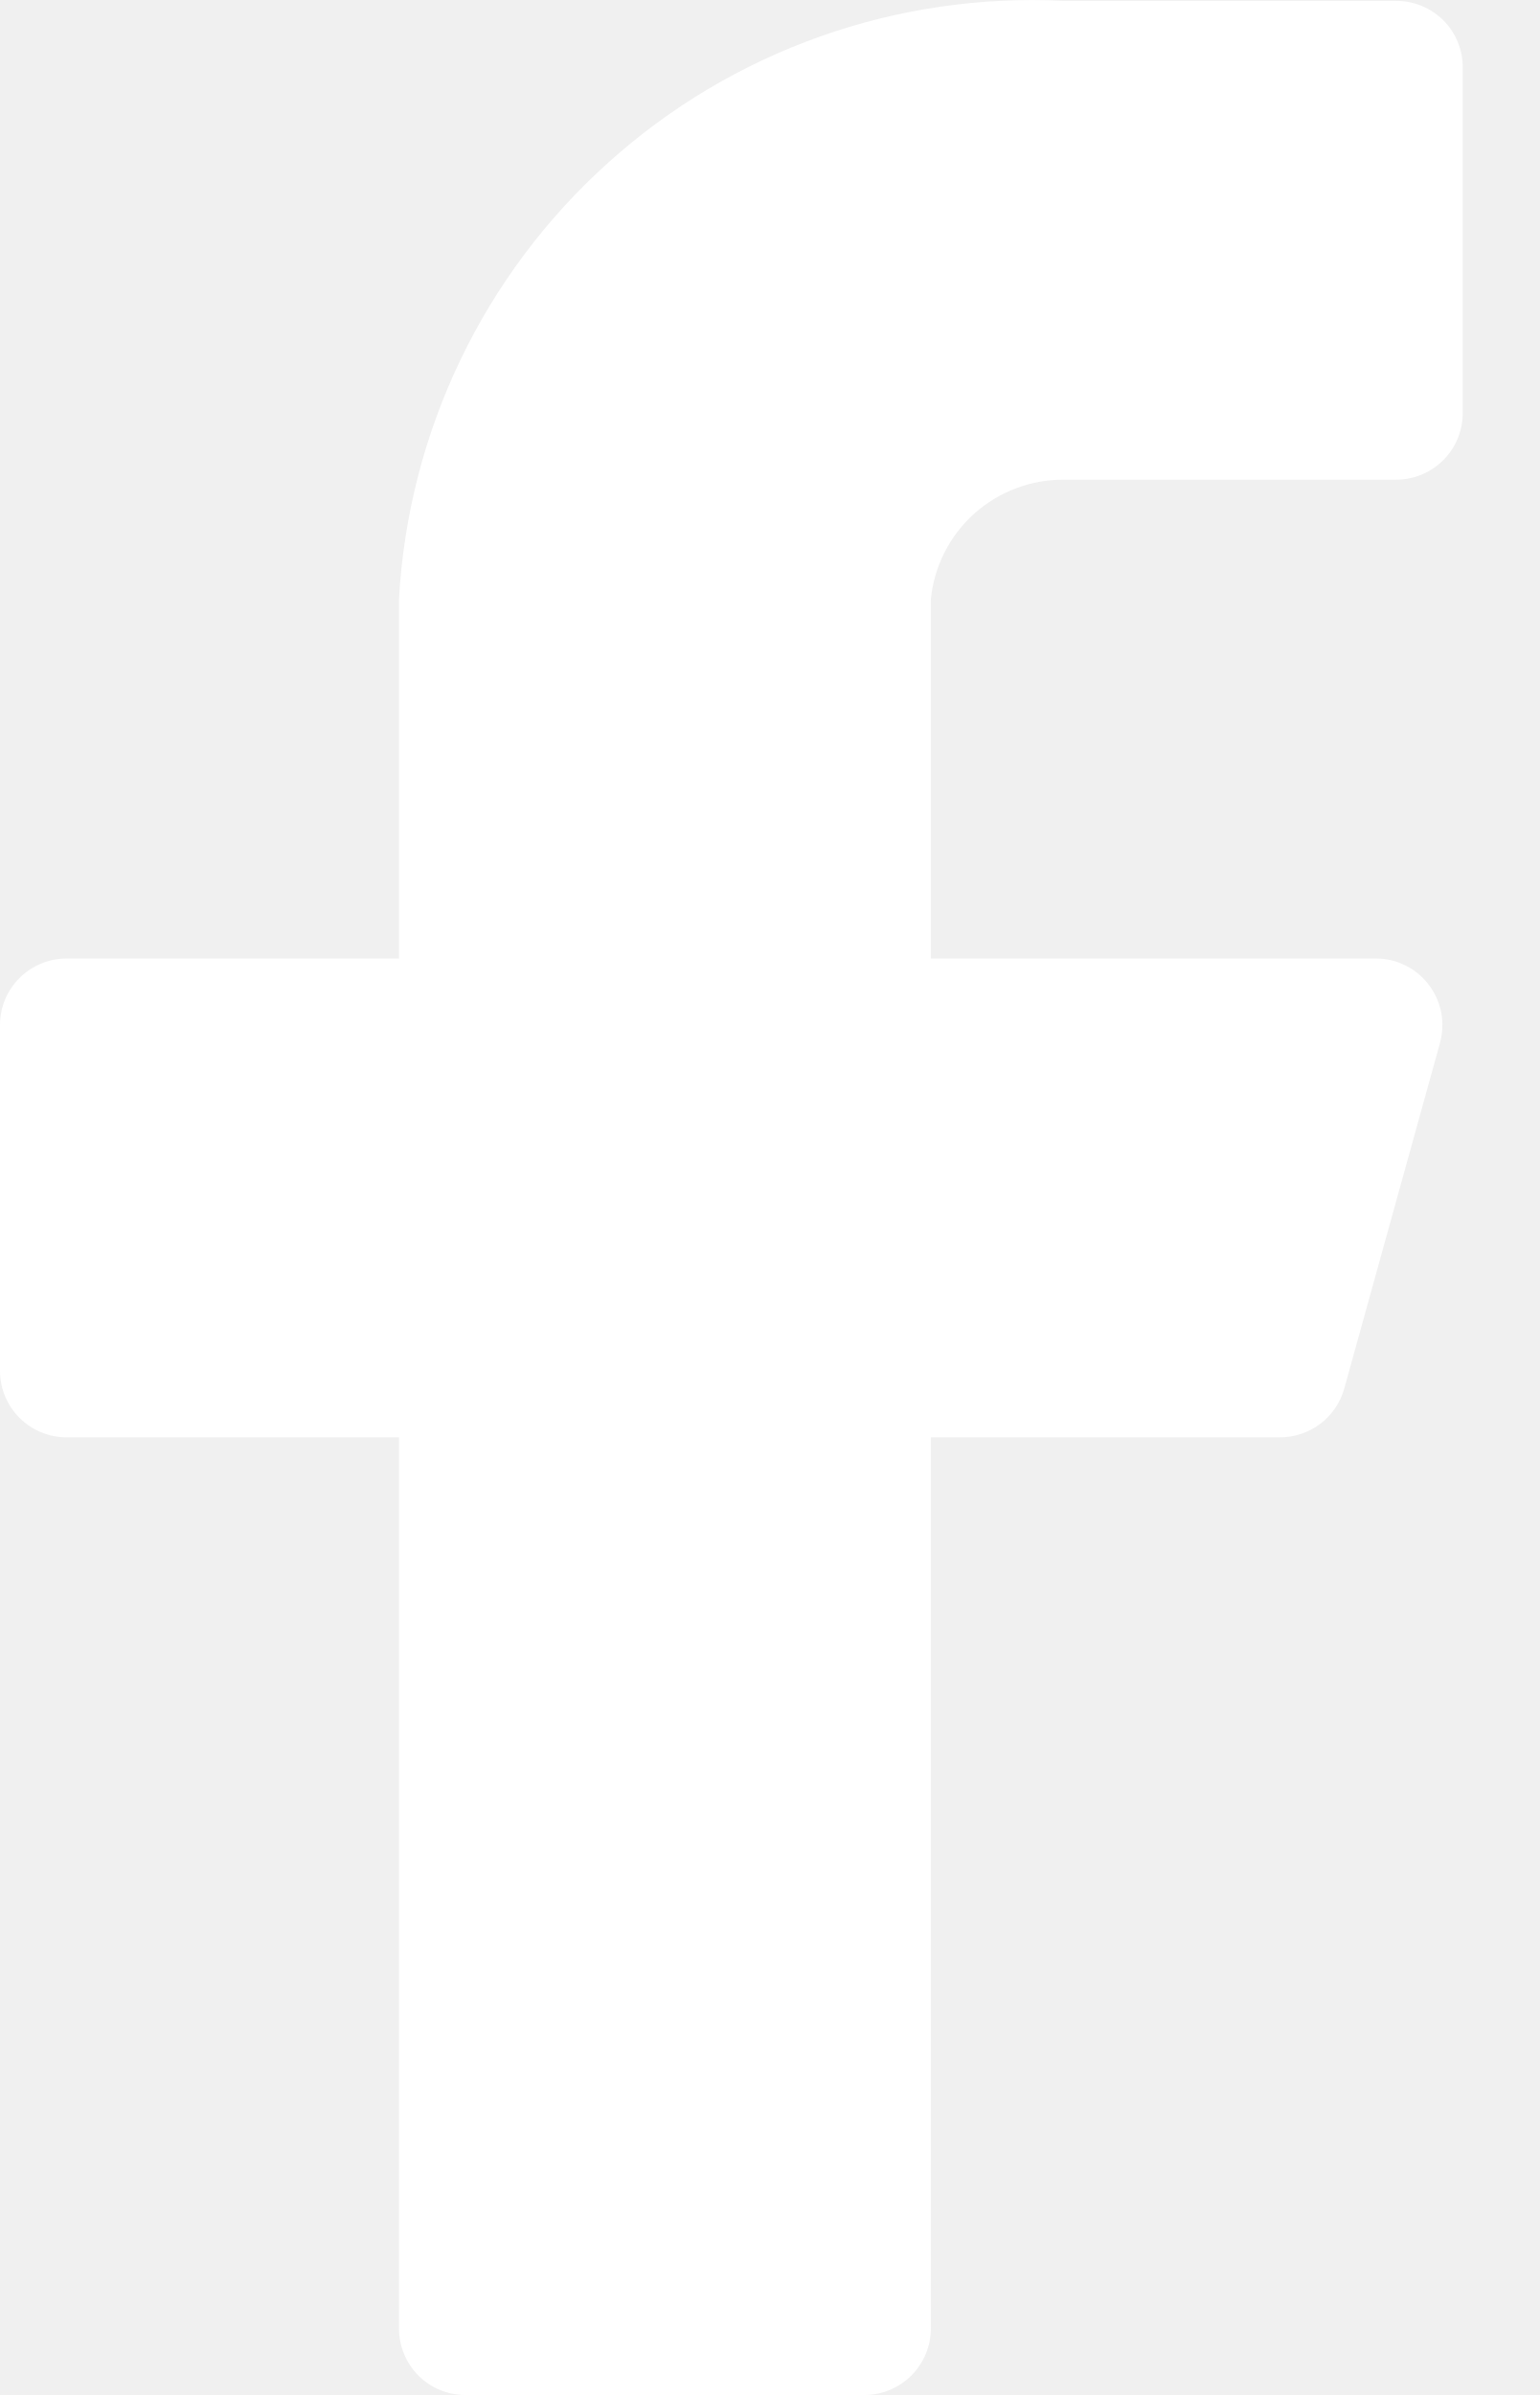
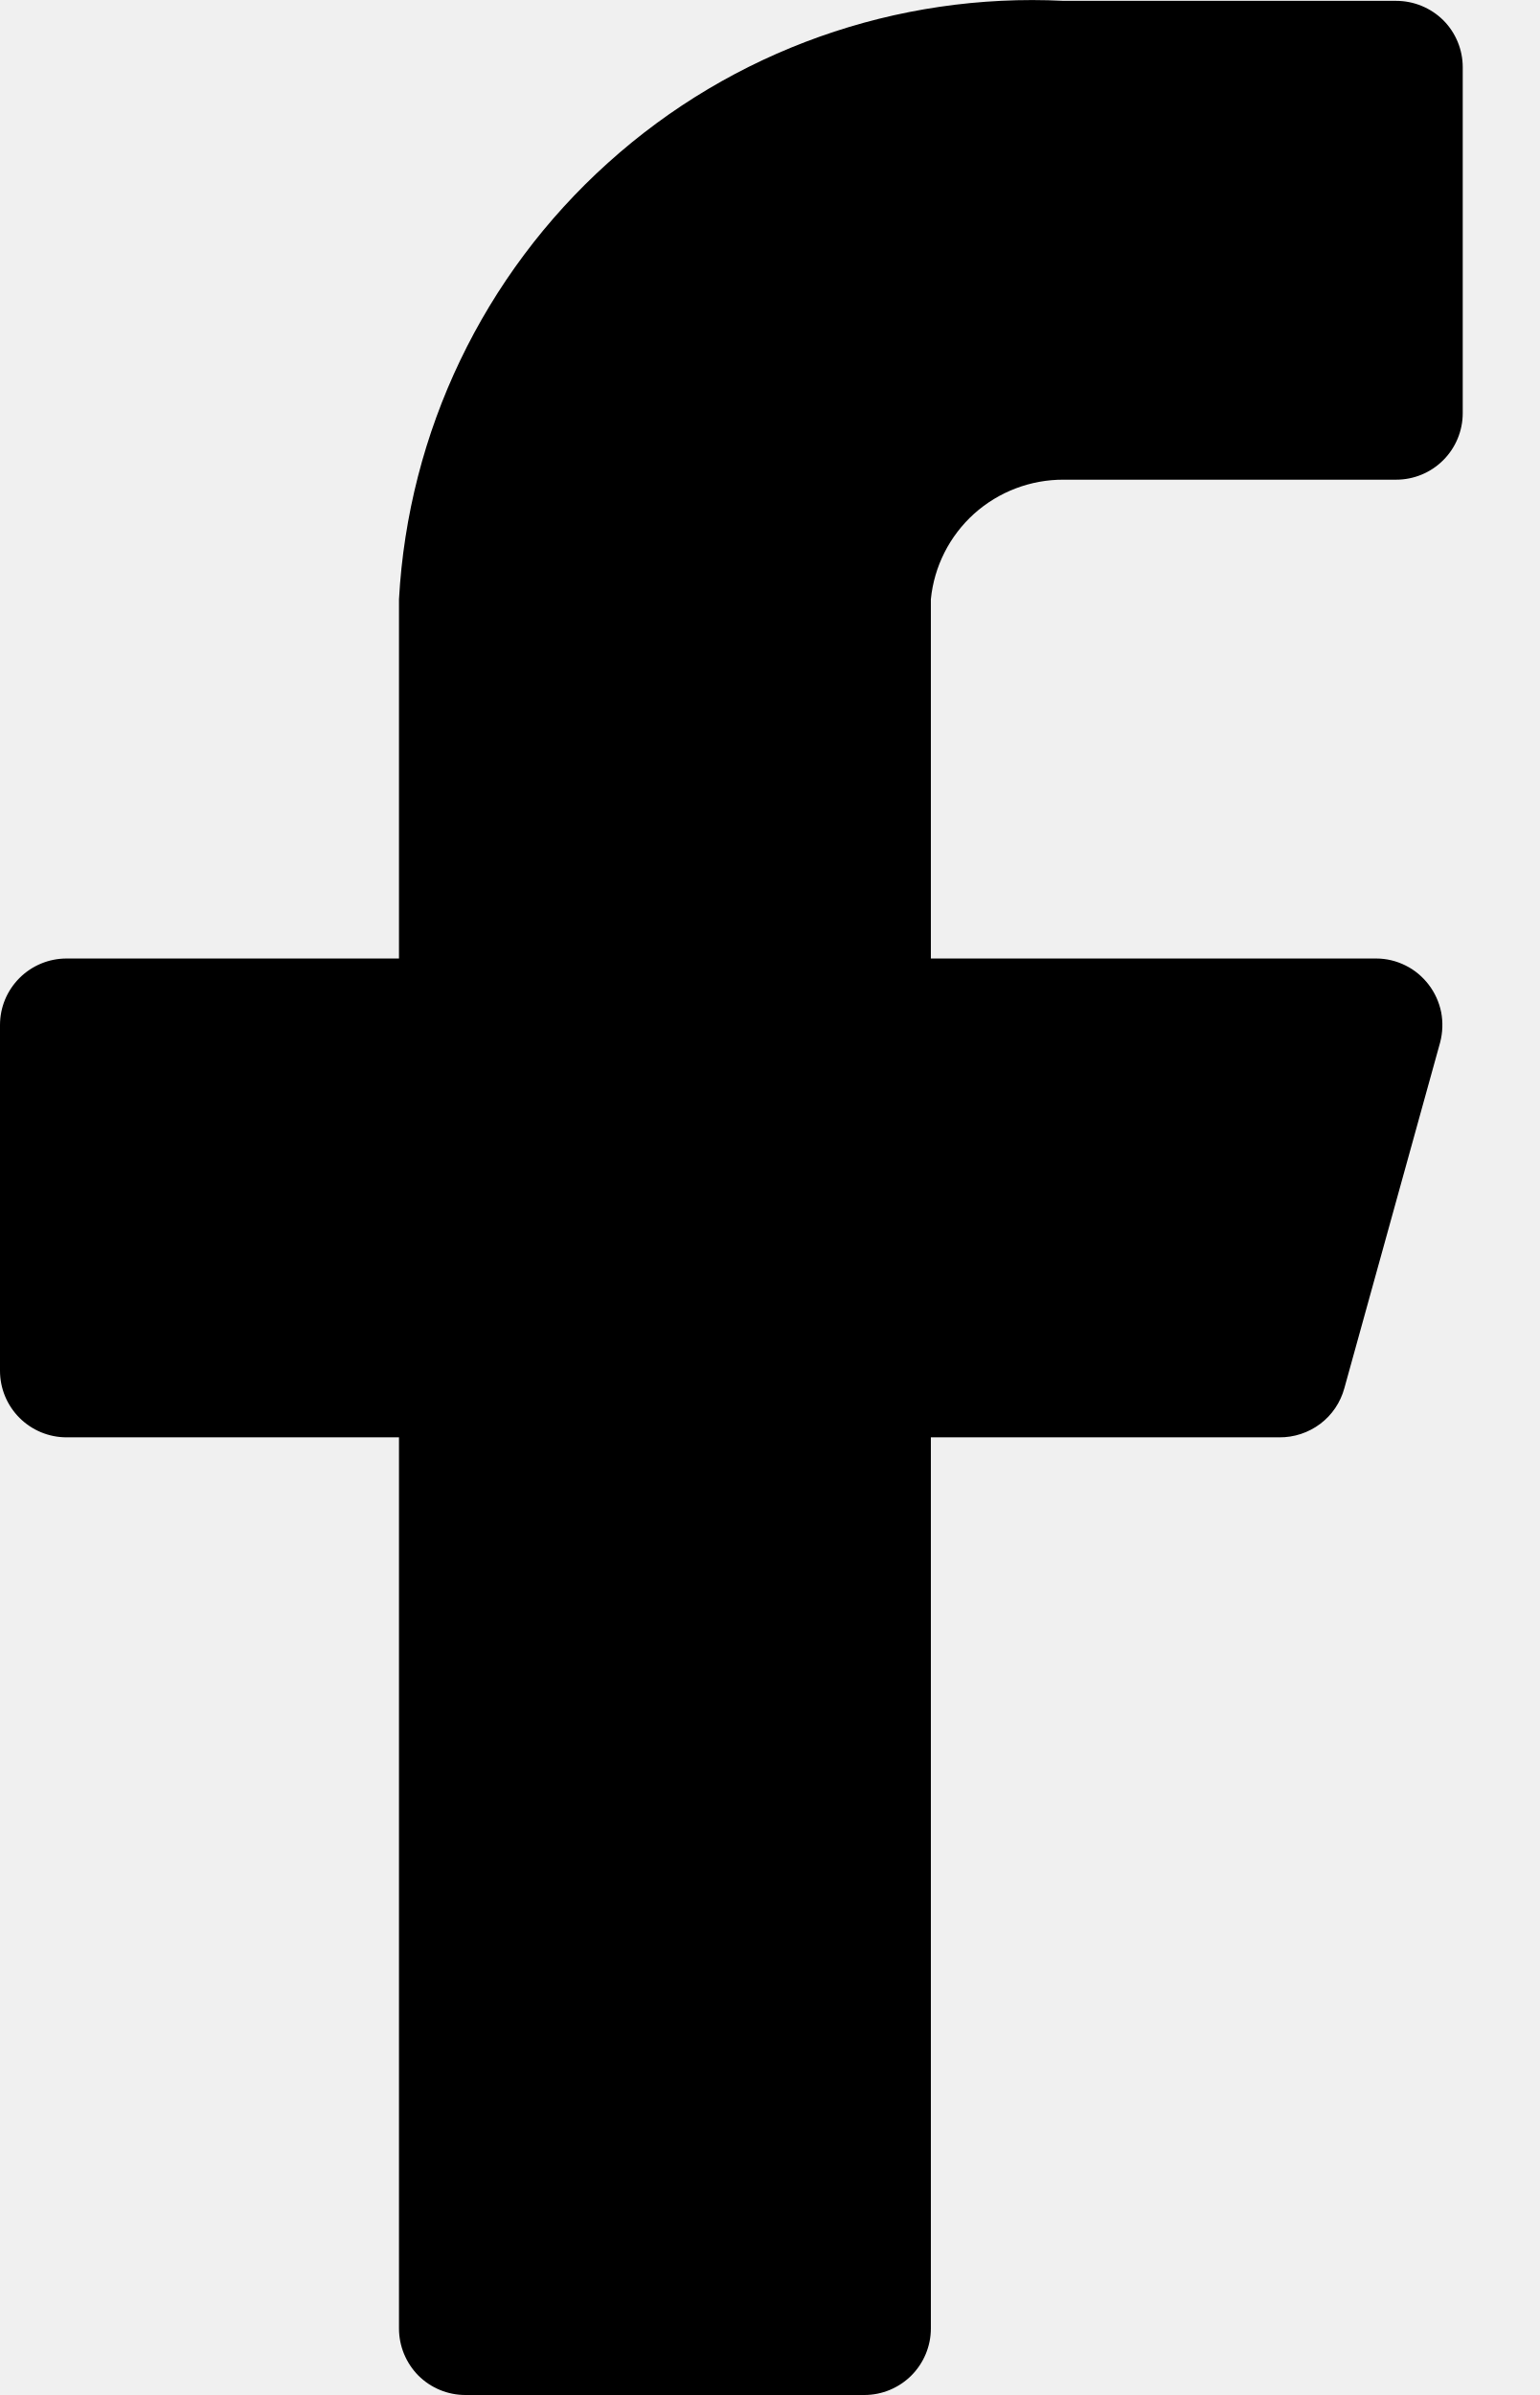
<svg xmlns="http://www.w3.org/2000/svg" width="9" height="14" viewBox="0 0 9 14" fill="none">
-   <path d="M8.553 0.393C8.553 0.29 8.512 0.191 8.439 0.118C8.366 0.046 8.267 0.005 8.164 0.005H6.22C5.241 -0.044 4.283 0.296 3.555 0.952C2.826 1.608 2.387 2.525 2.333 3.503V5.603H0.389C0.286 5.603 0.187 5.644 0.114 5.717C0.041 5.79 0 5.888 0 5.992V8.013C0 8.116 0.041 8.215 0.114 8.288C0.187 8.361 0.286 8.402 0.389 8.402H2.333V13.611C2.333 13.714 2.374 13.813 2.446 13.886C2.519 13.959 2.618 14 2.721 14H5.054C5.157 14 5.256 13.959 5.329 13.886C5.402 13.813 5.443 13.714 5.443 13.611V8.402H7.48C7.566 8.403 7.651 8.375 7.72 8.323C7.789 8.271 7.838 8.198 7.861 8.114L8.421 6.093C8.436 6.035 8.438 5.975 8.427 5.917C8.415 5.858 8.39 5.803 8.354 5.756C8.318 5.709 8.272 5.67 8.219 5.644C8.165 5.617 8.107 5.603 8.047 5.603H5.443V3.503C5.462 3.311 5.552 3.133 5.696 3.003C5.84 2.874 6.027 2.803 6.22 2.804H8.164C8.267 2.804 8.366 2.763 8.439 2.69C8.512 2.617 8.553 2.518 8.553 2.415V0.393Z" fill="white" />
+   <path d="M8.553 0.393C8.553 0.29 8.512 0.191 8.439 0.118C8.366 0.046 8.267 0.005 8.164 0.005H6.22C5.241 -0.044 4.283 0.296 3.555 0.952C2.826 1.608 2.387 2.525 2.333 3.503V5.603H0.389C0.286 5.603 0.187 5.644 0.114 5.717C0.041 5.79 0 5.888 0 5.992V8.013C0 8.116 0.041 8.215 0.114 8.288C0.187 8.361 0.286 8.402 0.389 8.402H2.333V13.611C2.333 13.714 2.374 13.813 2.446 13.886C2.519 13.959 2.618 14 2.721 14H5.054C5.157 14 5.256 13.959 5.329 13.886C5.402 13.813 5.443 13.714 5.443 13.611V8.402H7.48C7.566 8.403 7.651 8.375 7.72 8.323C7.789 8.271 7.838 8.198 7.861 8.114L8.421 6.093C8.436 6.035 8.438 5.975 8.427 5.917C8.415 5.858 8.39 5.803 8.354 5.756C8.318 5.709 8.272 5.67 8.219 5.644C8.165 5.617 8.107 5.603 8.047 5.603H5.443V3.503C5.462 3.311 5.552 3.133 5.696 3.003C5.84 2.874 6.027 2.803 6.22 2.804H8.164C8.267 2.804 8.366 2.763 8.439 2.69C8.512 2.617 8.553 2.518 8.553 2.415V0.393Z" fill="currentColor" />
</svg>
